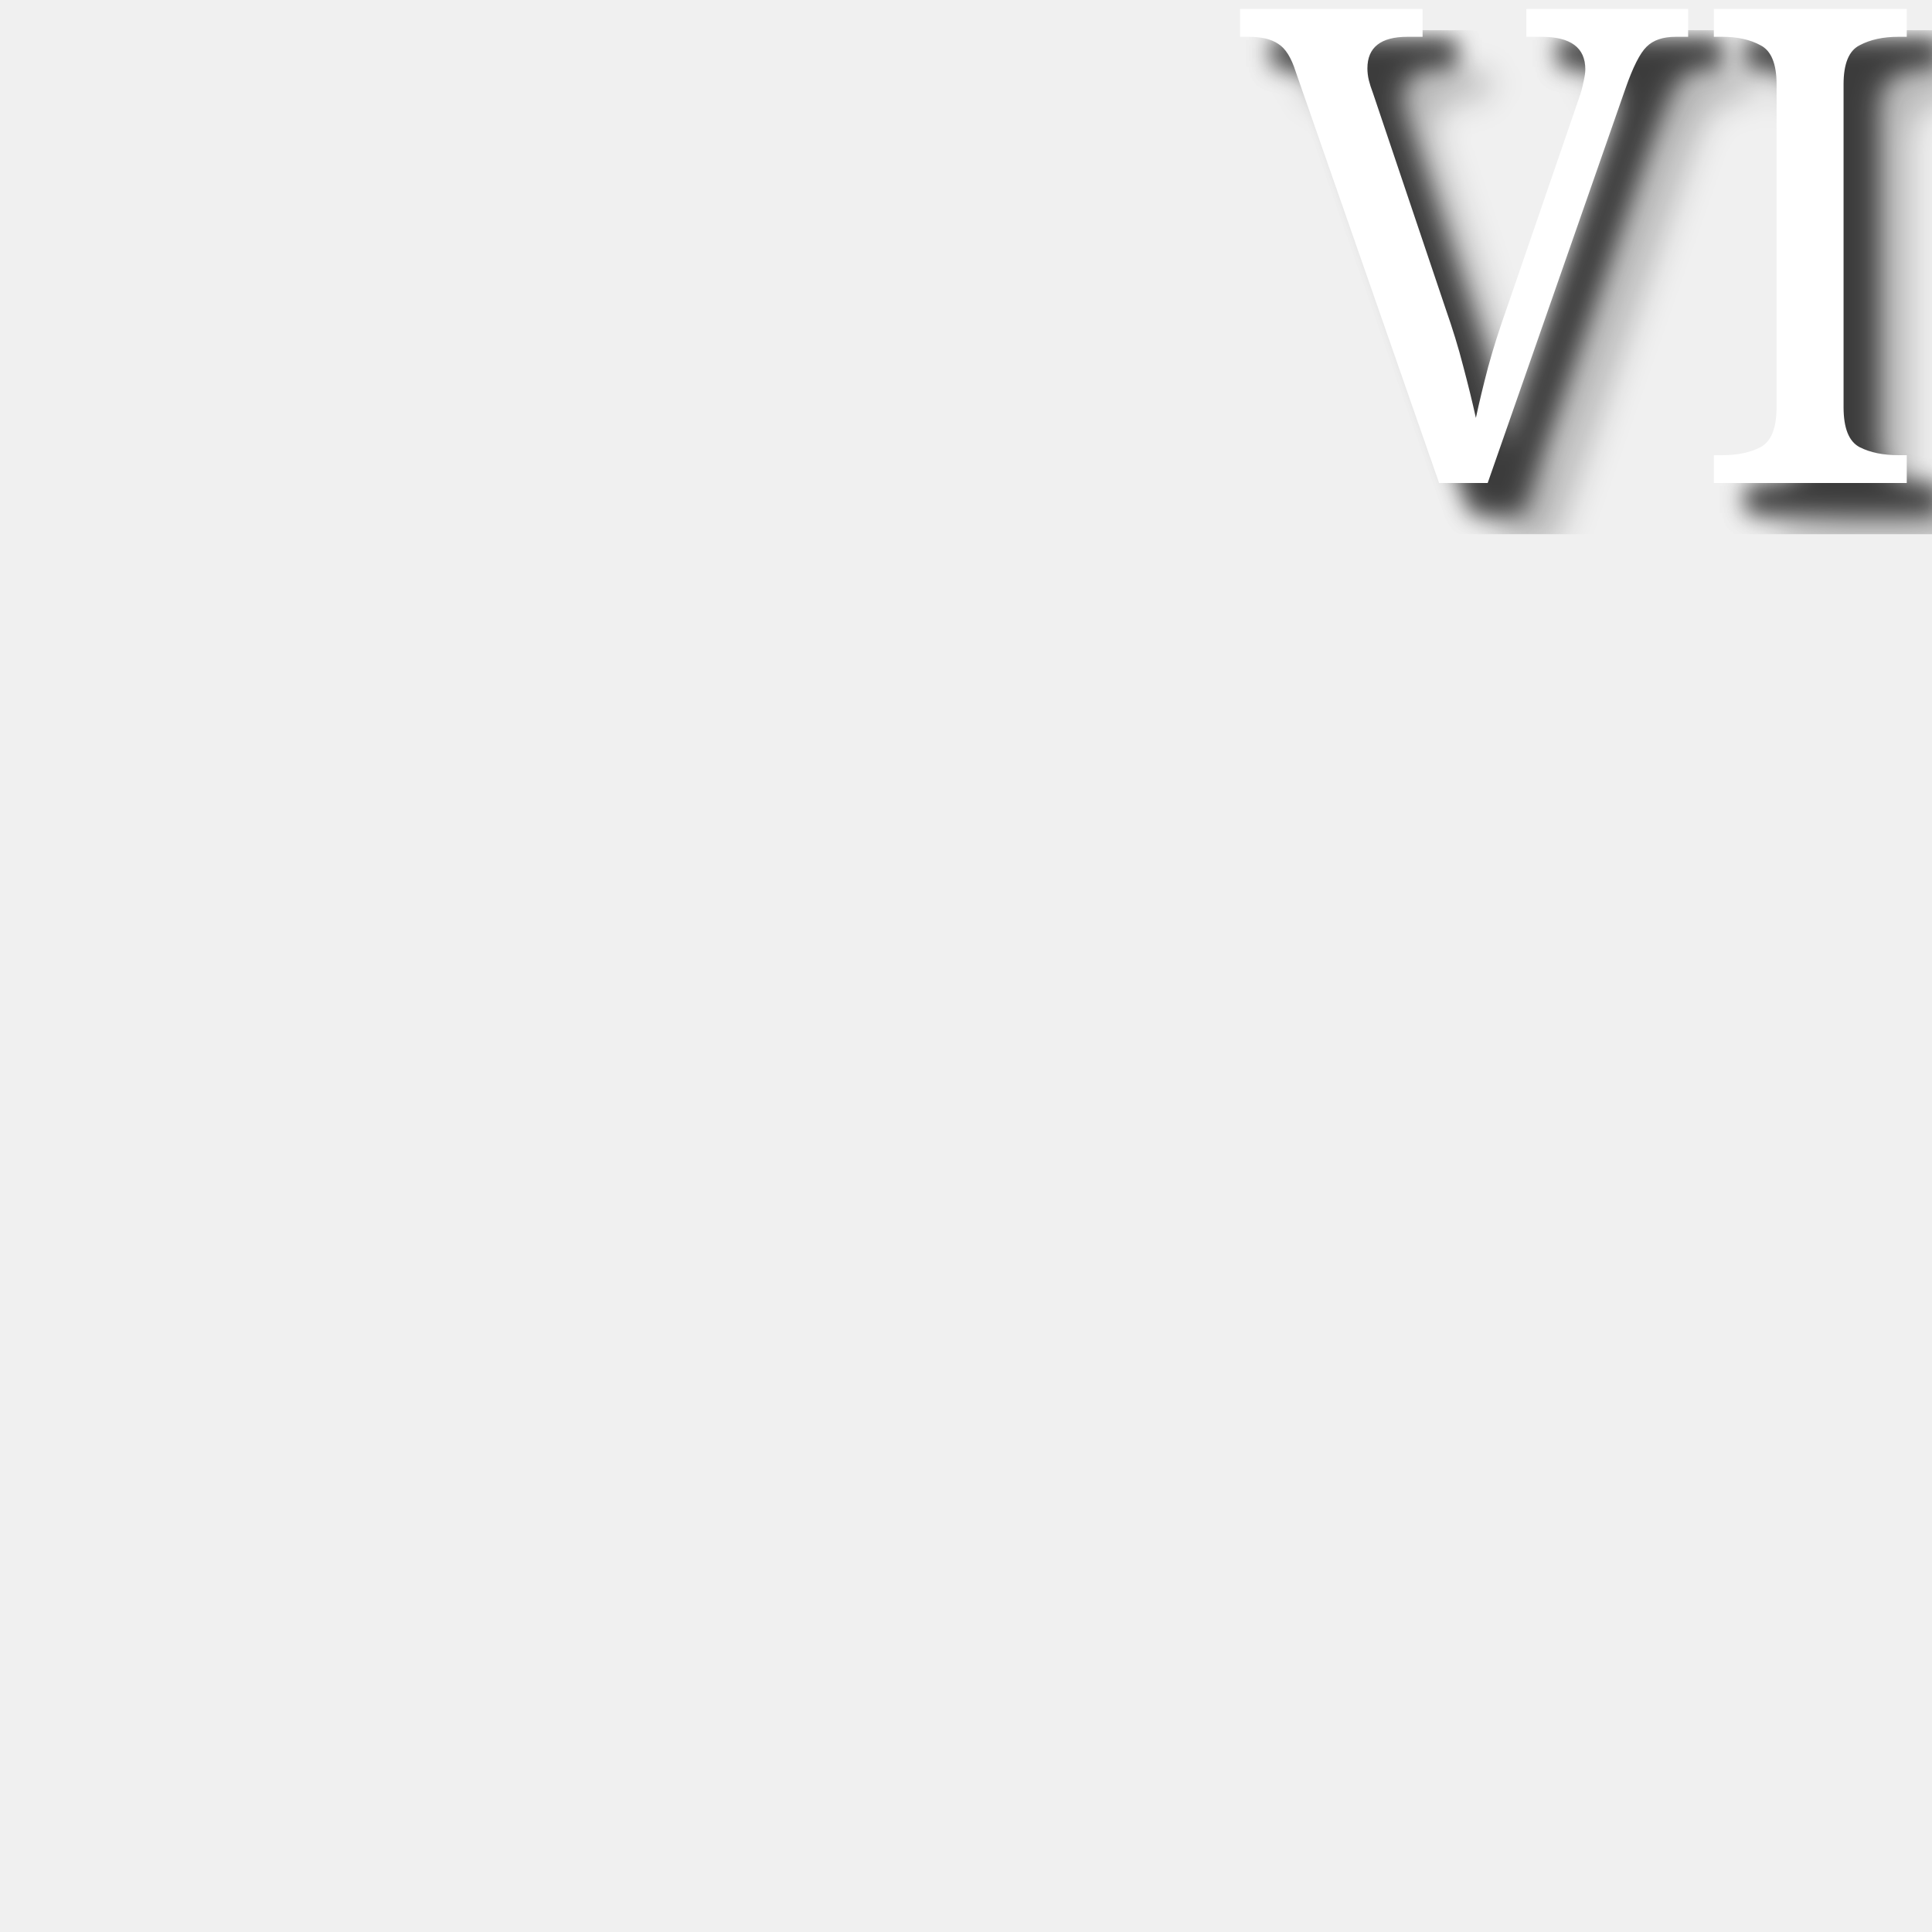
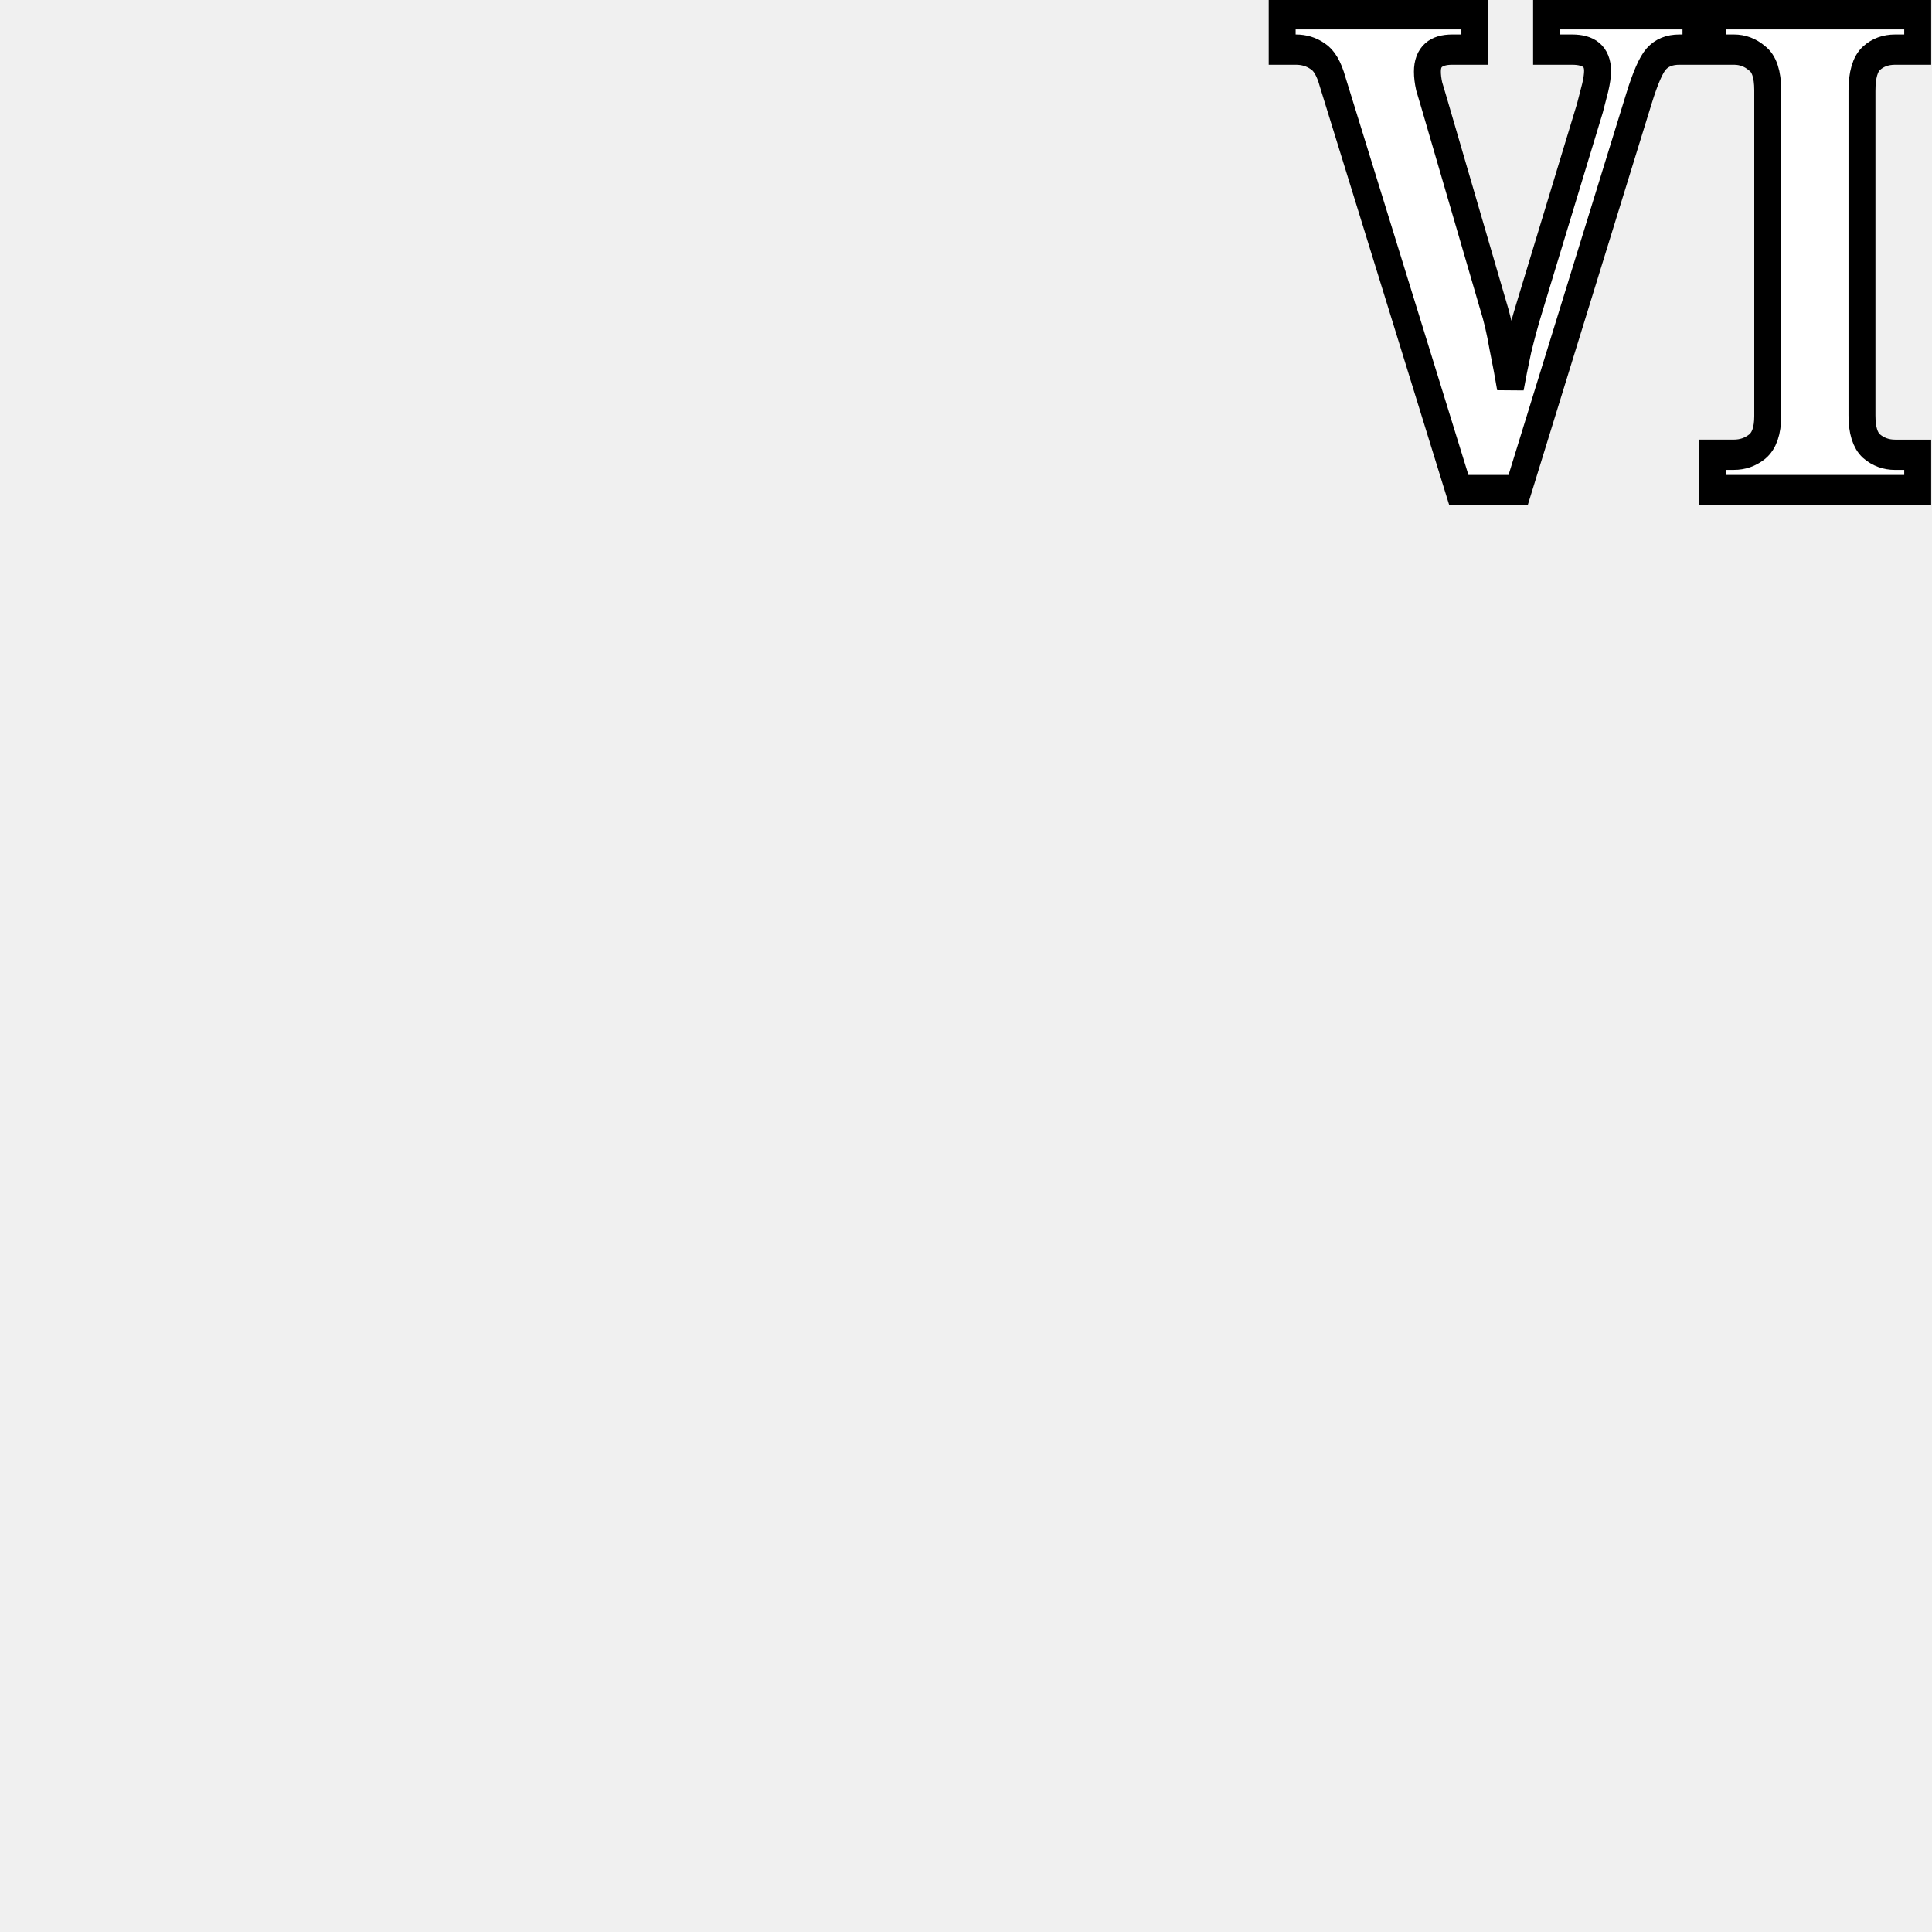
- <svg xmlns="http://www.w3.org/2000/svg" width="64" height="64" preserveAspectRatio="xMaxYMin" version="1.1" viewBox="0 0 64 64">
-   <defs>
-     <filter id="filter514" x="-.059" y="-.053" width="1.184" height="1.161" color-interpolation-filters="sRGB">
-       <feFlood flood-color="rgb(0,0,0)" flood-opacity=".498" result="flood" />
-       <feComposite in="flood" in2="SourceGraphic" operator="in" result="composite1" />
-       <feGaussianBlur in="composite1" result="blur" stdDeviation="0.4" />
-       <feOffset dx="1.1" dy="1" result="offset" />
-       <feComposite in="SourceGraphic" in2="offset" result="fbSourceGraphic" />
-       <feColorMatrix in="fbSourceGraphic" result="fbSourceGraphicAlpha" values="0 0 0 -1 0 0 0 0 -1 0 0 0 0 -1 0 0 0 0 1 0" />
-       <feFlood flood-color="rgb(0,0,0)" flood-opacity=".498" in="fbSourceGraphic" result="flood" />
-       <feComposite in="flood" in2="fbSourceGraphic" operator="in" result="composite1" />
-       <feGaussianBlur in="composite1" result="blur" stdDeviation="0.4" />
-       <feOffset dx="1.1" dy="1" result="offset" />
-       <feComposite in="fbSourceGraphic" in2="offset" result="composite2" />
-     </filter>
-   </defs>
-   <g filter="url(#filter514)">
-     <text id="val" fill="#ffffff" font-family="serif" font-size="22px" x="64" y="16" text-anchor="end">VI</text>
-   </g>
+ <svg xmlns="http://www.w3.org/2000/svg" width="64" height="64" preserveAspectRatio="xMaxYMin" version="1.1" viewBox="0 0 64 64" id="svg1">
+   <defs id="defs1" />
+   <path d="M 46.8,2.549 Q 46.612,1.945 46.279,1.758 45.946,1.55 45.509,1.55 H 45.03 V 0.446 h 6.767 V 1.55 H 51.006 q -0.875,0 -0.875,0.687 0,0.208 0.062,0.458 0.083,0.25 0.167,0.5 l 2.082,6.351 q 0.187,0.521 0.333,1.27 0.167,0.729 0.271,1.291 0.104,-0.521 0.271,-1.208 0.187,-0.687 0.396,-1.291 l 2.124,-6.226 q 0.104,-0.354 0.187,-0.645 0.083,-0.312 0.083,-0.521 0,-0.666 -0.895,-0.666 H 54.316 V 0.446 h 5.247 V 1.55 h -0.583 q -0.521,0 -0.812,0.292 -0.271,0.271 -0.604,1.228 L 53.317,15.313 h -2.082 z M 60.146,15.313 v -1.104 h 0.75 q 0.458,0 0.812,-0.25 0.375,-0.271 0.375,-0.958 V 2.82 q 0,-0.75 -0.375,-0.999 Q 61.354,1.55 60.896,1.55 H 60.146 V 0.446 h 7.204 V 1.55 h -0.791 q -0.5,0 -0.833,0.271 -0.333,0.271 -0.333,1.02 V 12.981 q 0,0.687 0.333,0.958 0.354,0.271 0.833,0.271 h 0.791 v 1.104 z" id="val" style="font-weight:bold;font-size:20.822px;font-family:serif;text-anchor:end;fill:#ffffff;stroke:#000000;stroke-width:0.946" transform="scale(0.9432239,1.060194)" aria-label="VI" />
</svg>
